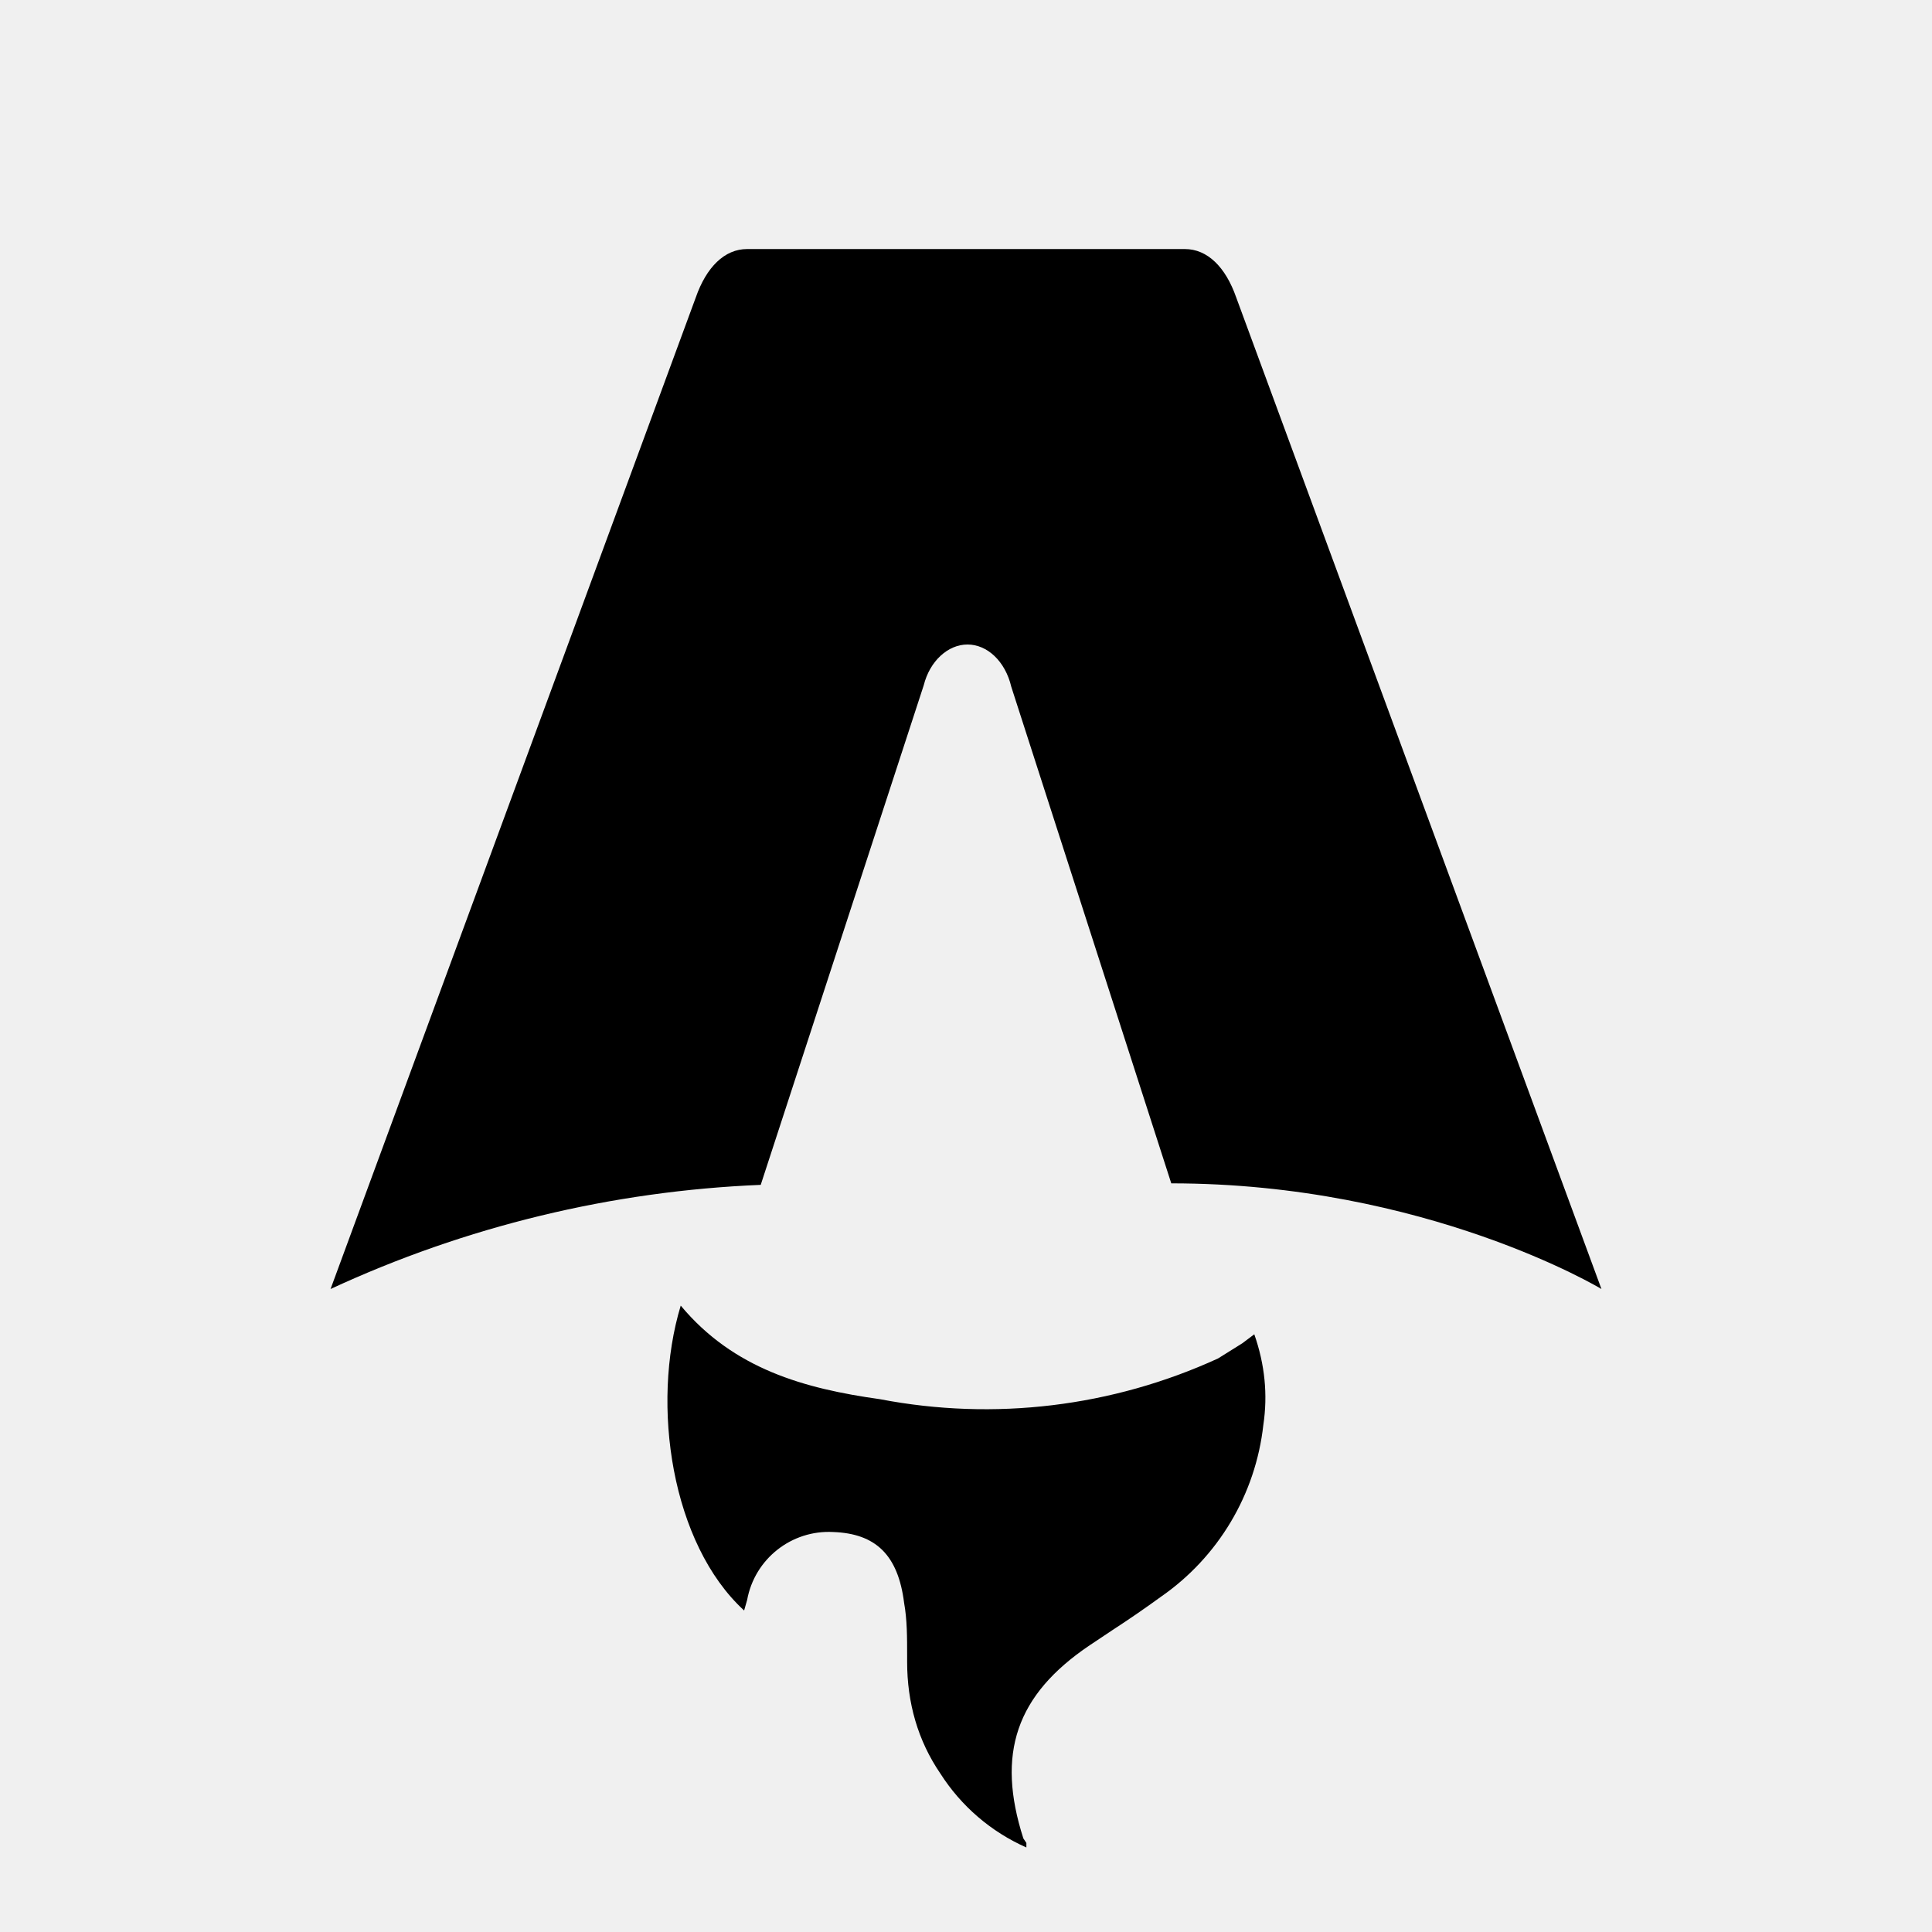
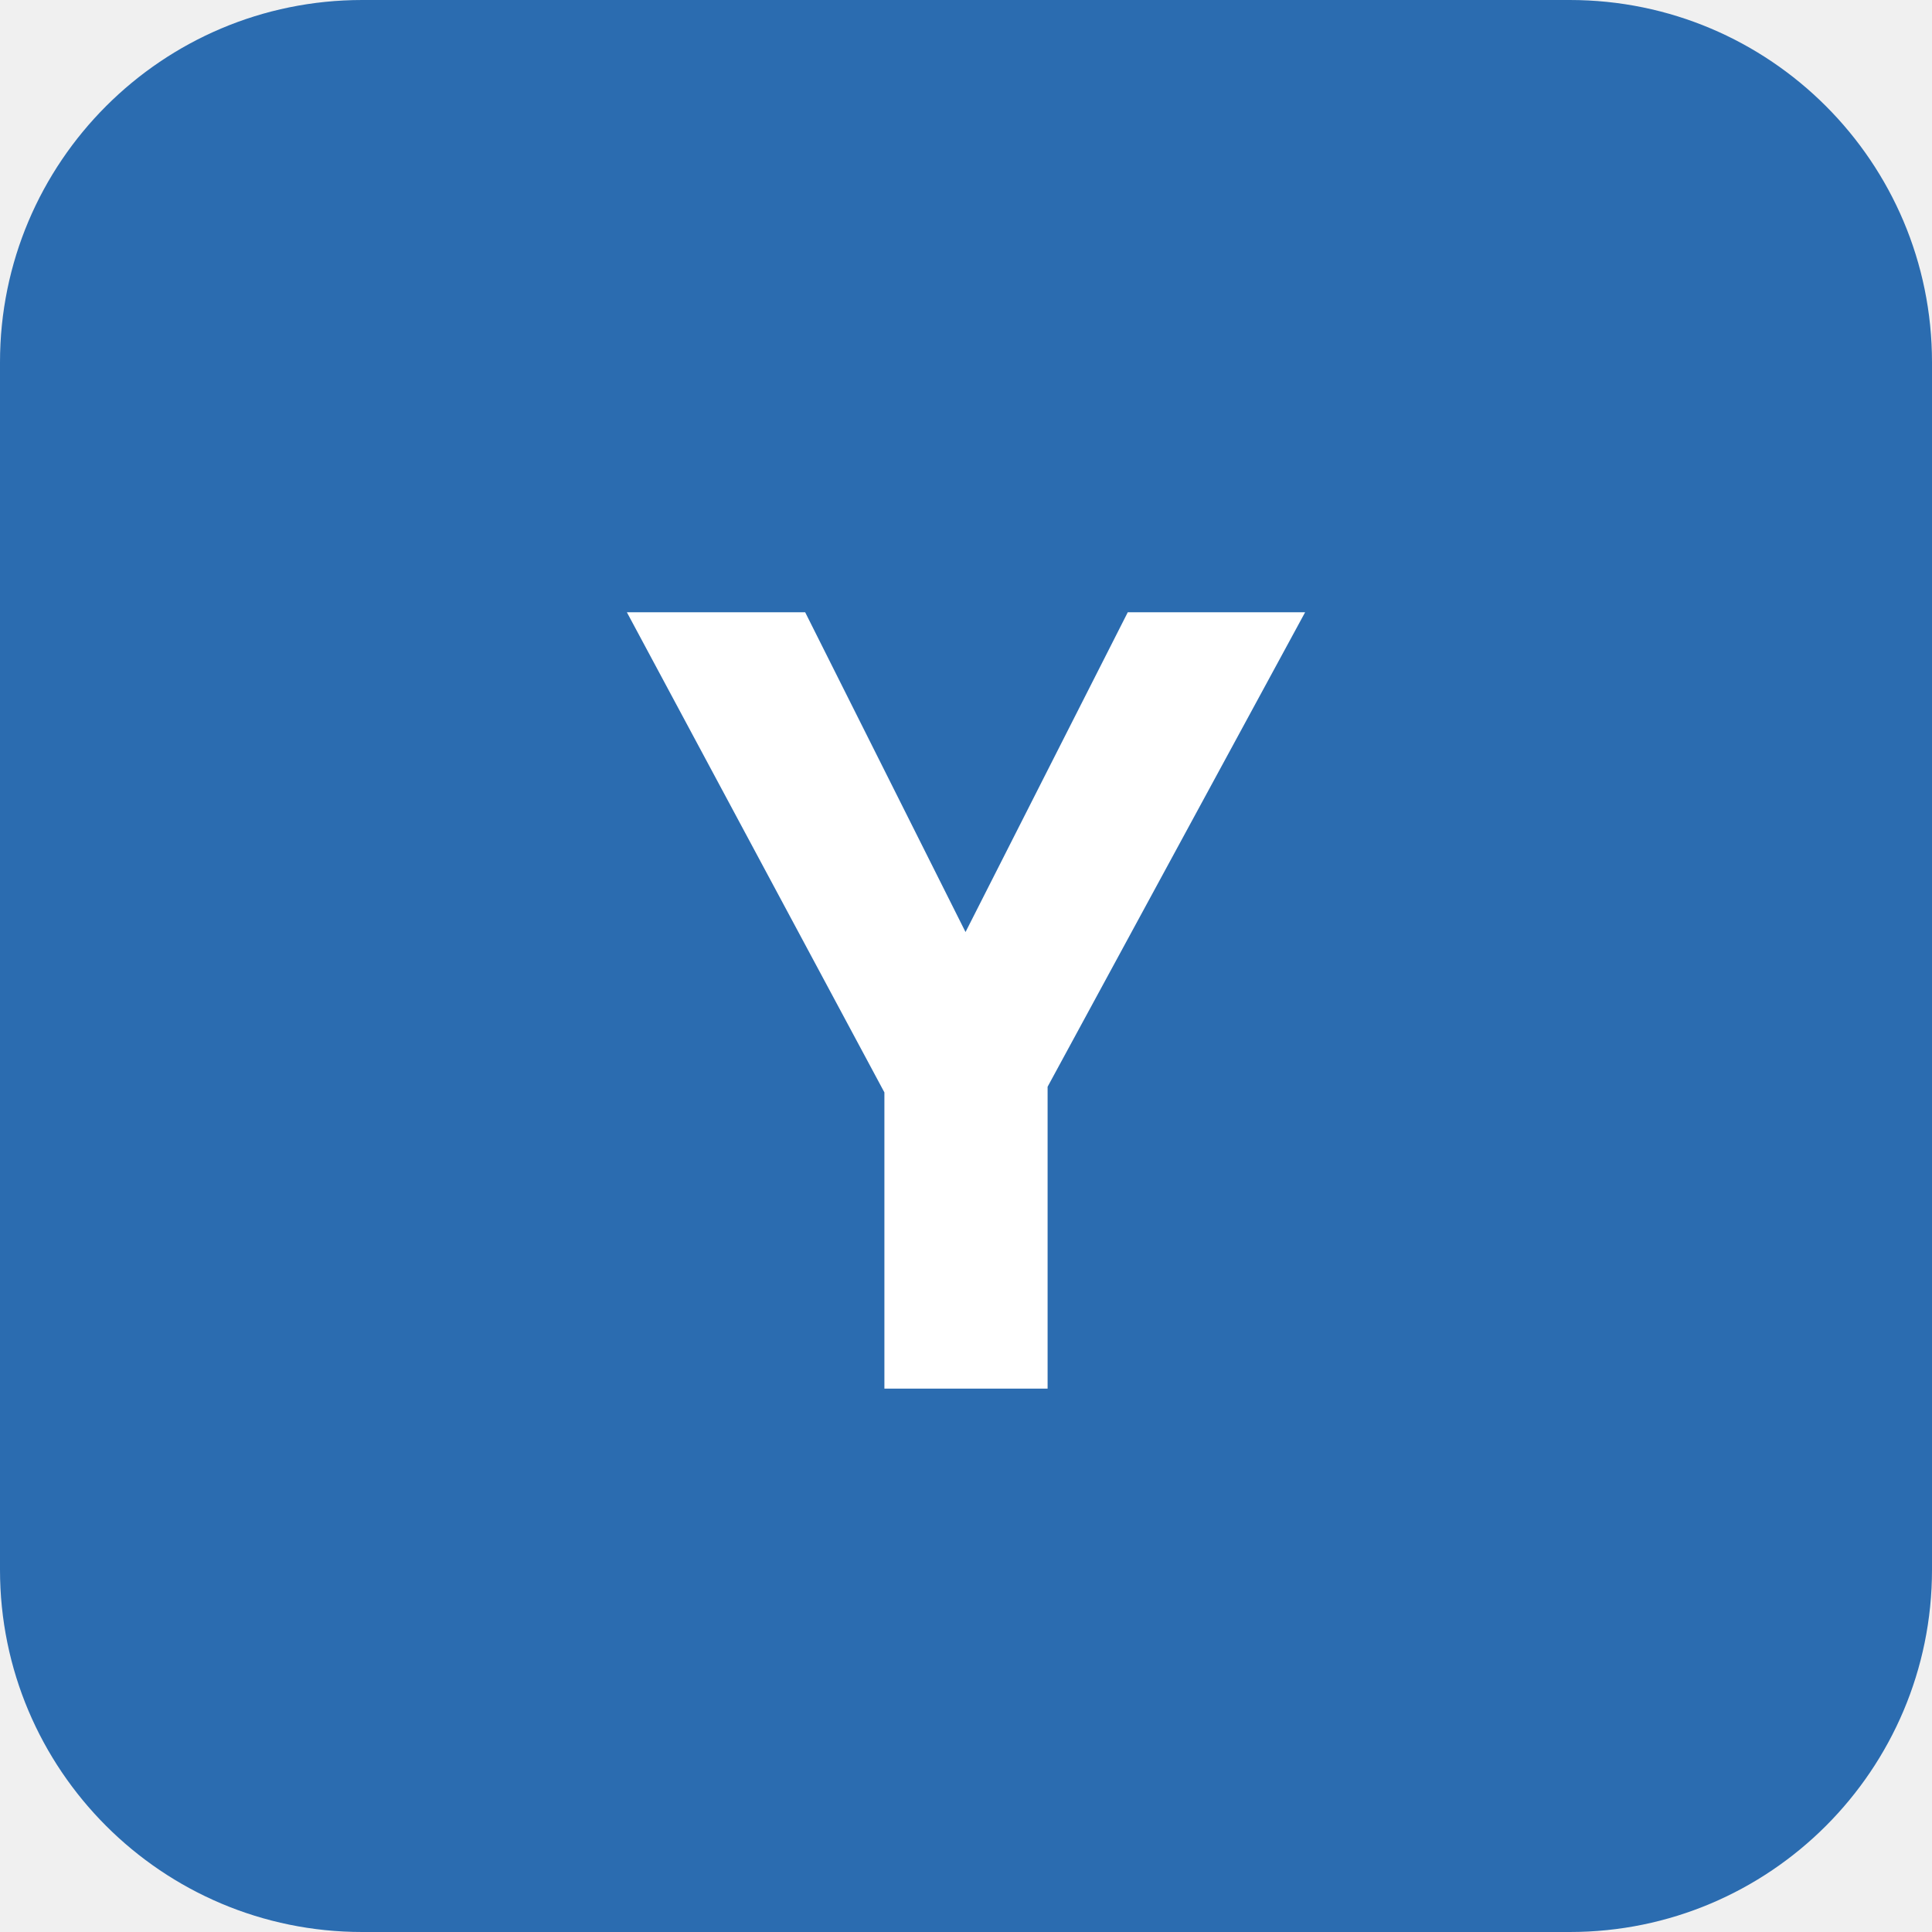
- <svg xmlns="http://www.w3.org/2000/svg" fill="none" viewBox="0 0 128 128">
-   <path d="M50.4 78.5a75.1 75.1 0 0 0-28.5 6.9l24.2-65.7c.7-2 1.9-3.2 3.4-3.2h29c1.5 0 2.7 1.2 3.4 3.2l24.2 65.7s-11.6-7-28.5-7L67 45.5c-.4-1.7-1.6-2.8-2.9-2.8-1.3 0-2.5 1.1-2.9 2.7L50.4 78.5Zm-1.1 28.2Zm-4.2-20.2c-2 6.6-.6 15.8 4.2 20.2a17.5 17.5 0 0 1 .2-.7 5.5 5.5 0 0 1 5.7-4.5c2.8.1 4.3 1.5 4.7 4.7.2 1.1.2 2.3.2 3.5v.4c0 2.7.7 5.2 2.2 7.4a13 13 0 0 0 5.7 4.9v-.3l-.2-.3c-1.8-5.6-.5-9.5 4.4-12.8l1.5-1a73 73 0 0 0 3.2-2.2 16 16 0 0 0 6.8-11.4c.3-2 .1-4-.6-6l-.8.6-1.6 1a37 37 0 0 1-22.4 2.7c-5-.7-9.7-2-13.2-6.2Z" />
-   <style>
-         path { fill: #000; }
-         @media (prefers-color-scheme: dark) {
-             path { fill: #FFF; }
-         }
-     </style>
+ <svg xmlns="http://www.w3.org/2000/svg" viewBox="0 0 32 32">
+   <rect width="32" height="32" rx="6" fill="#2b6cb0" />
+   <text x="16" y="23" text-anchor="middle" font-family="system-ui" font-weight="700" font-size="18" fill="white">Y</text>
</svg>
